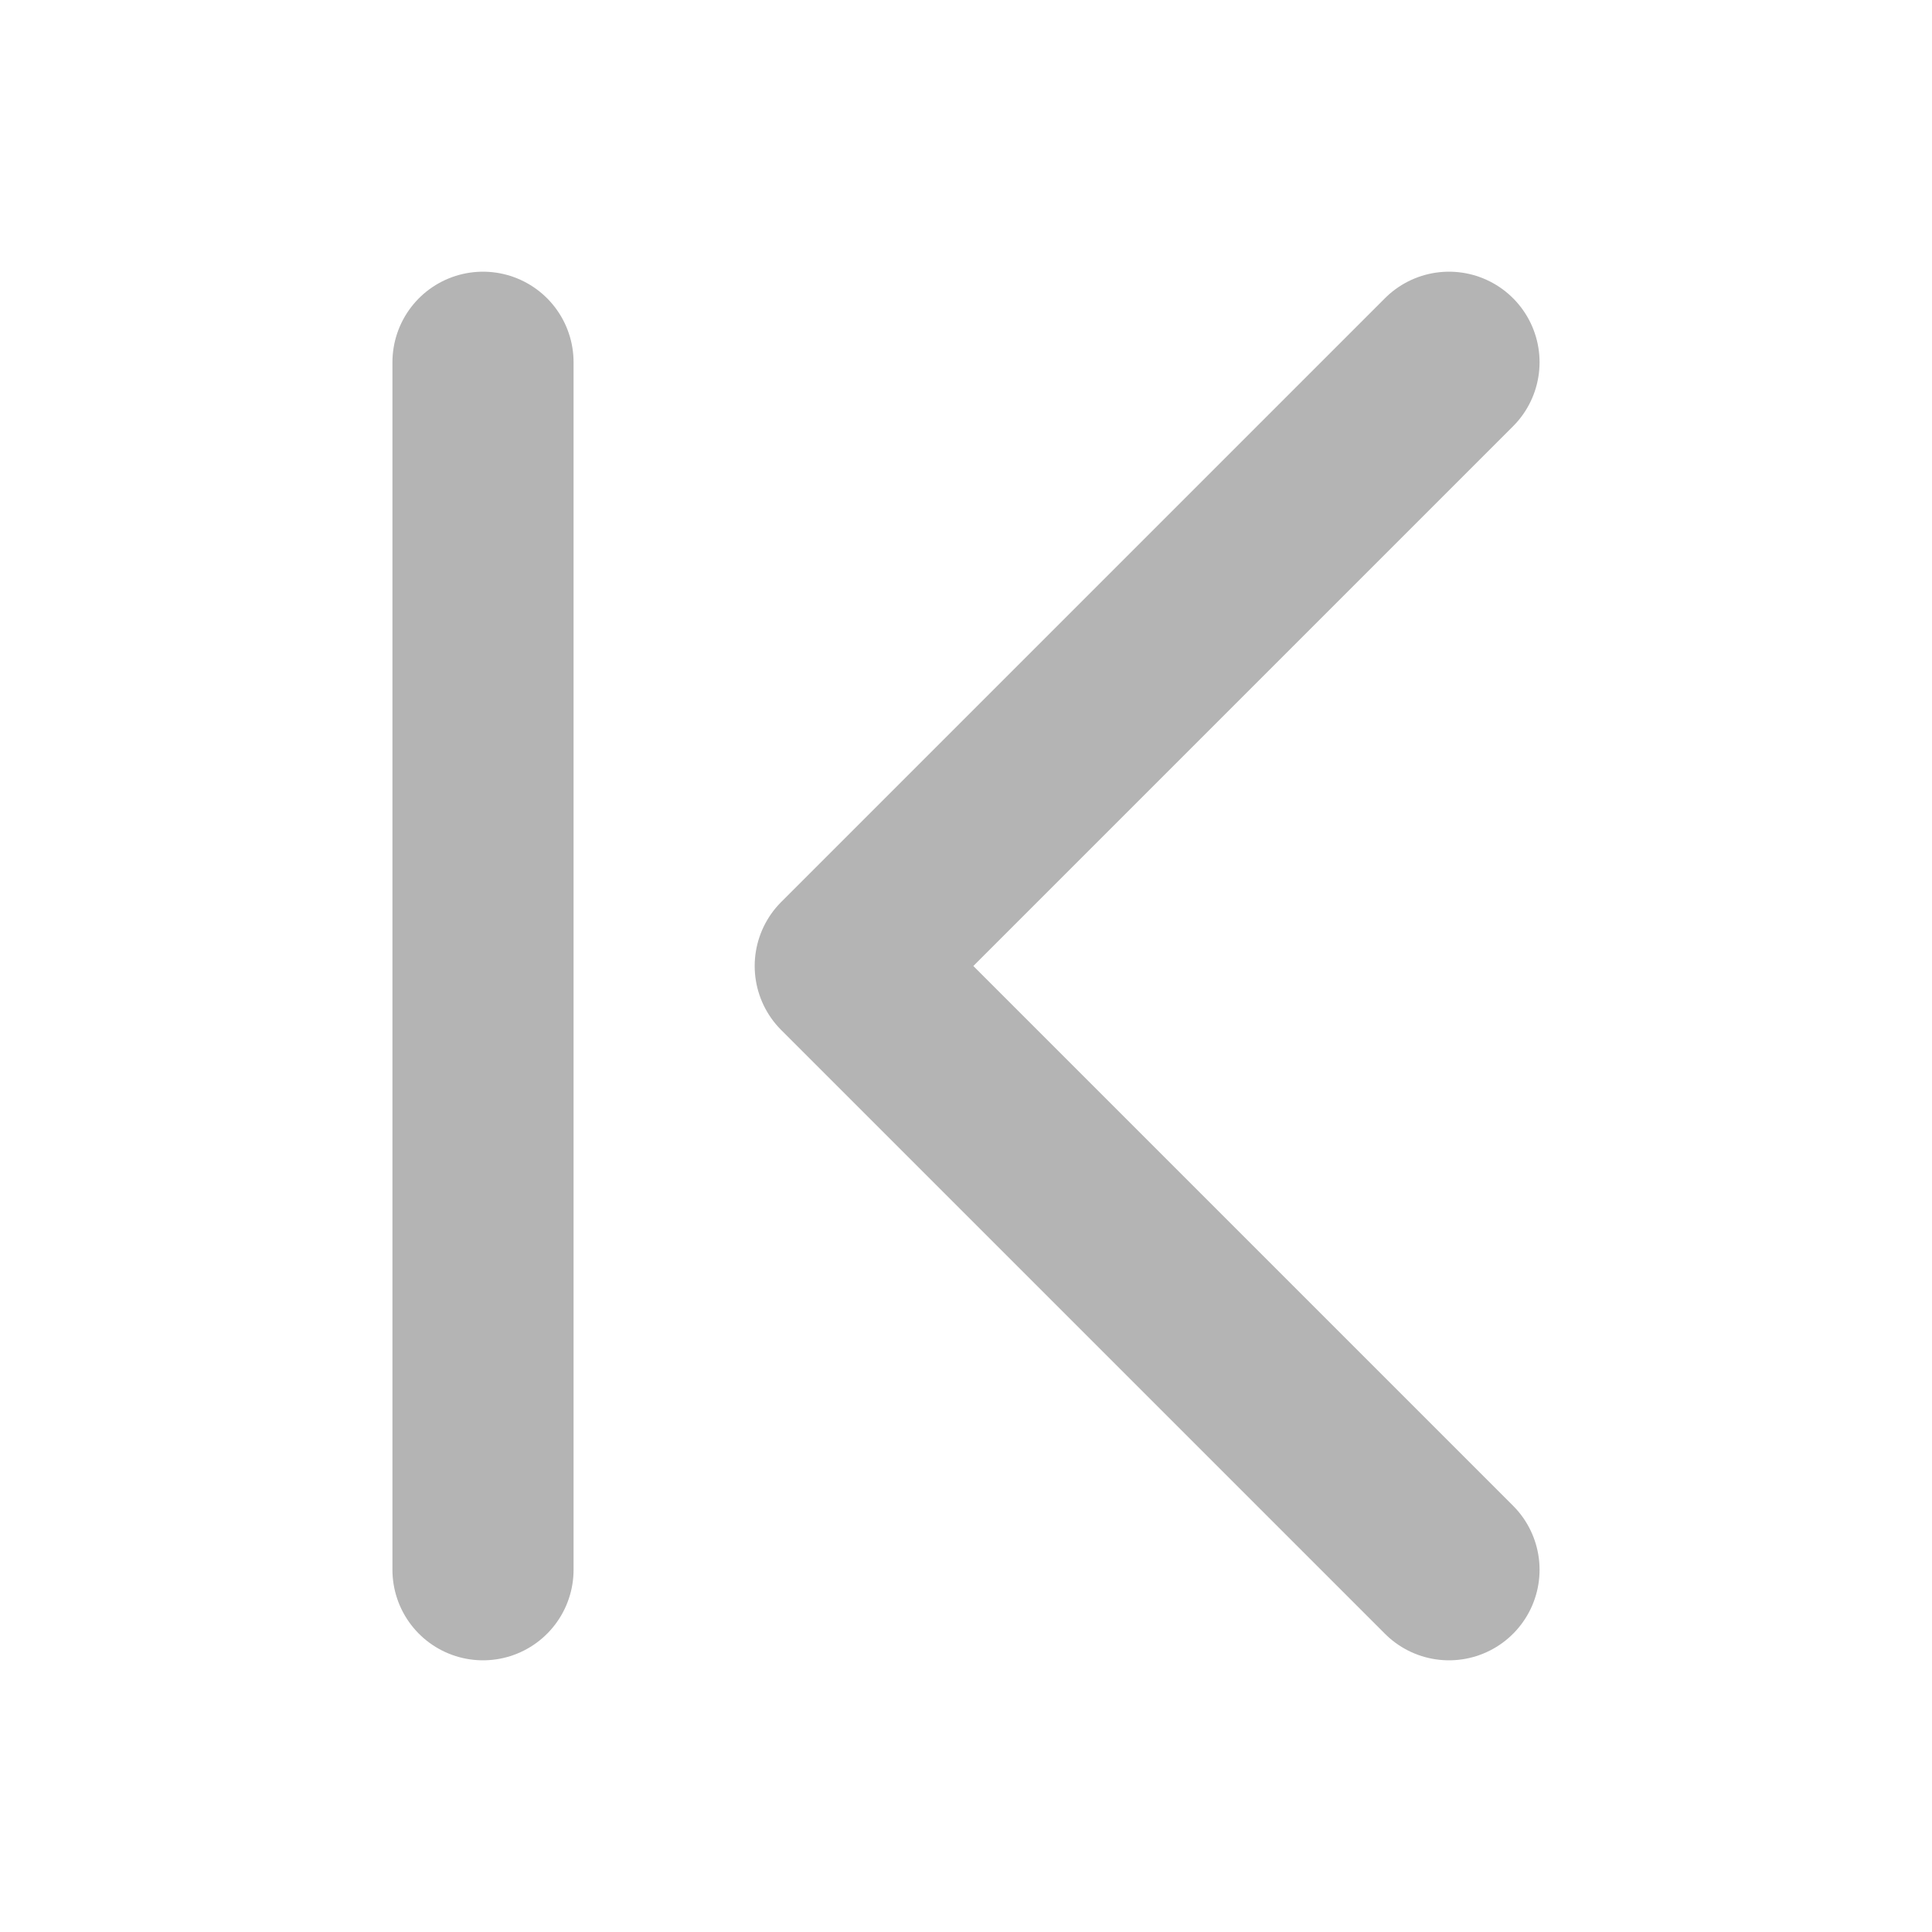
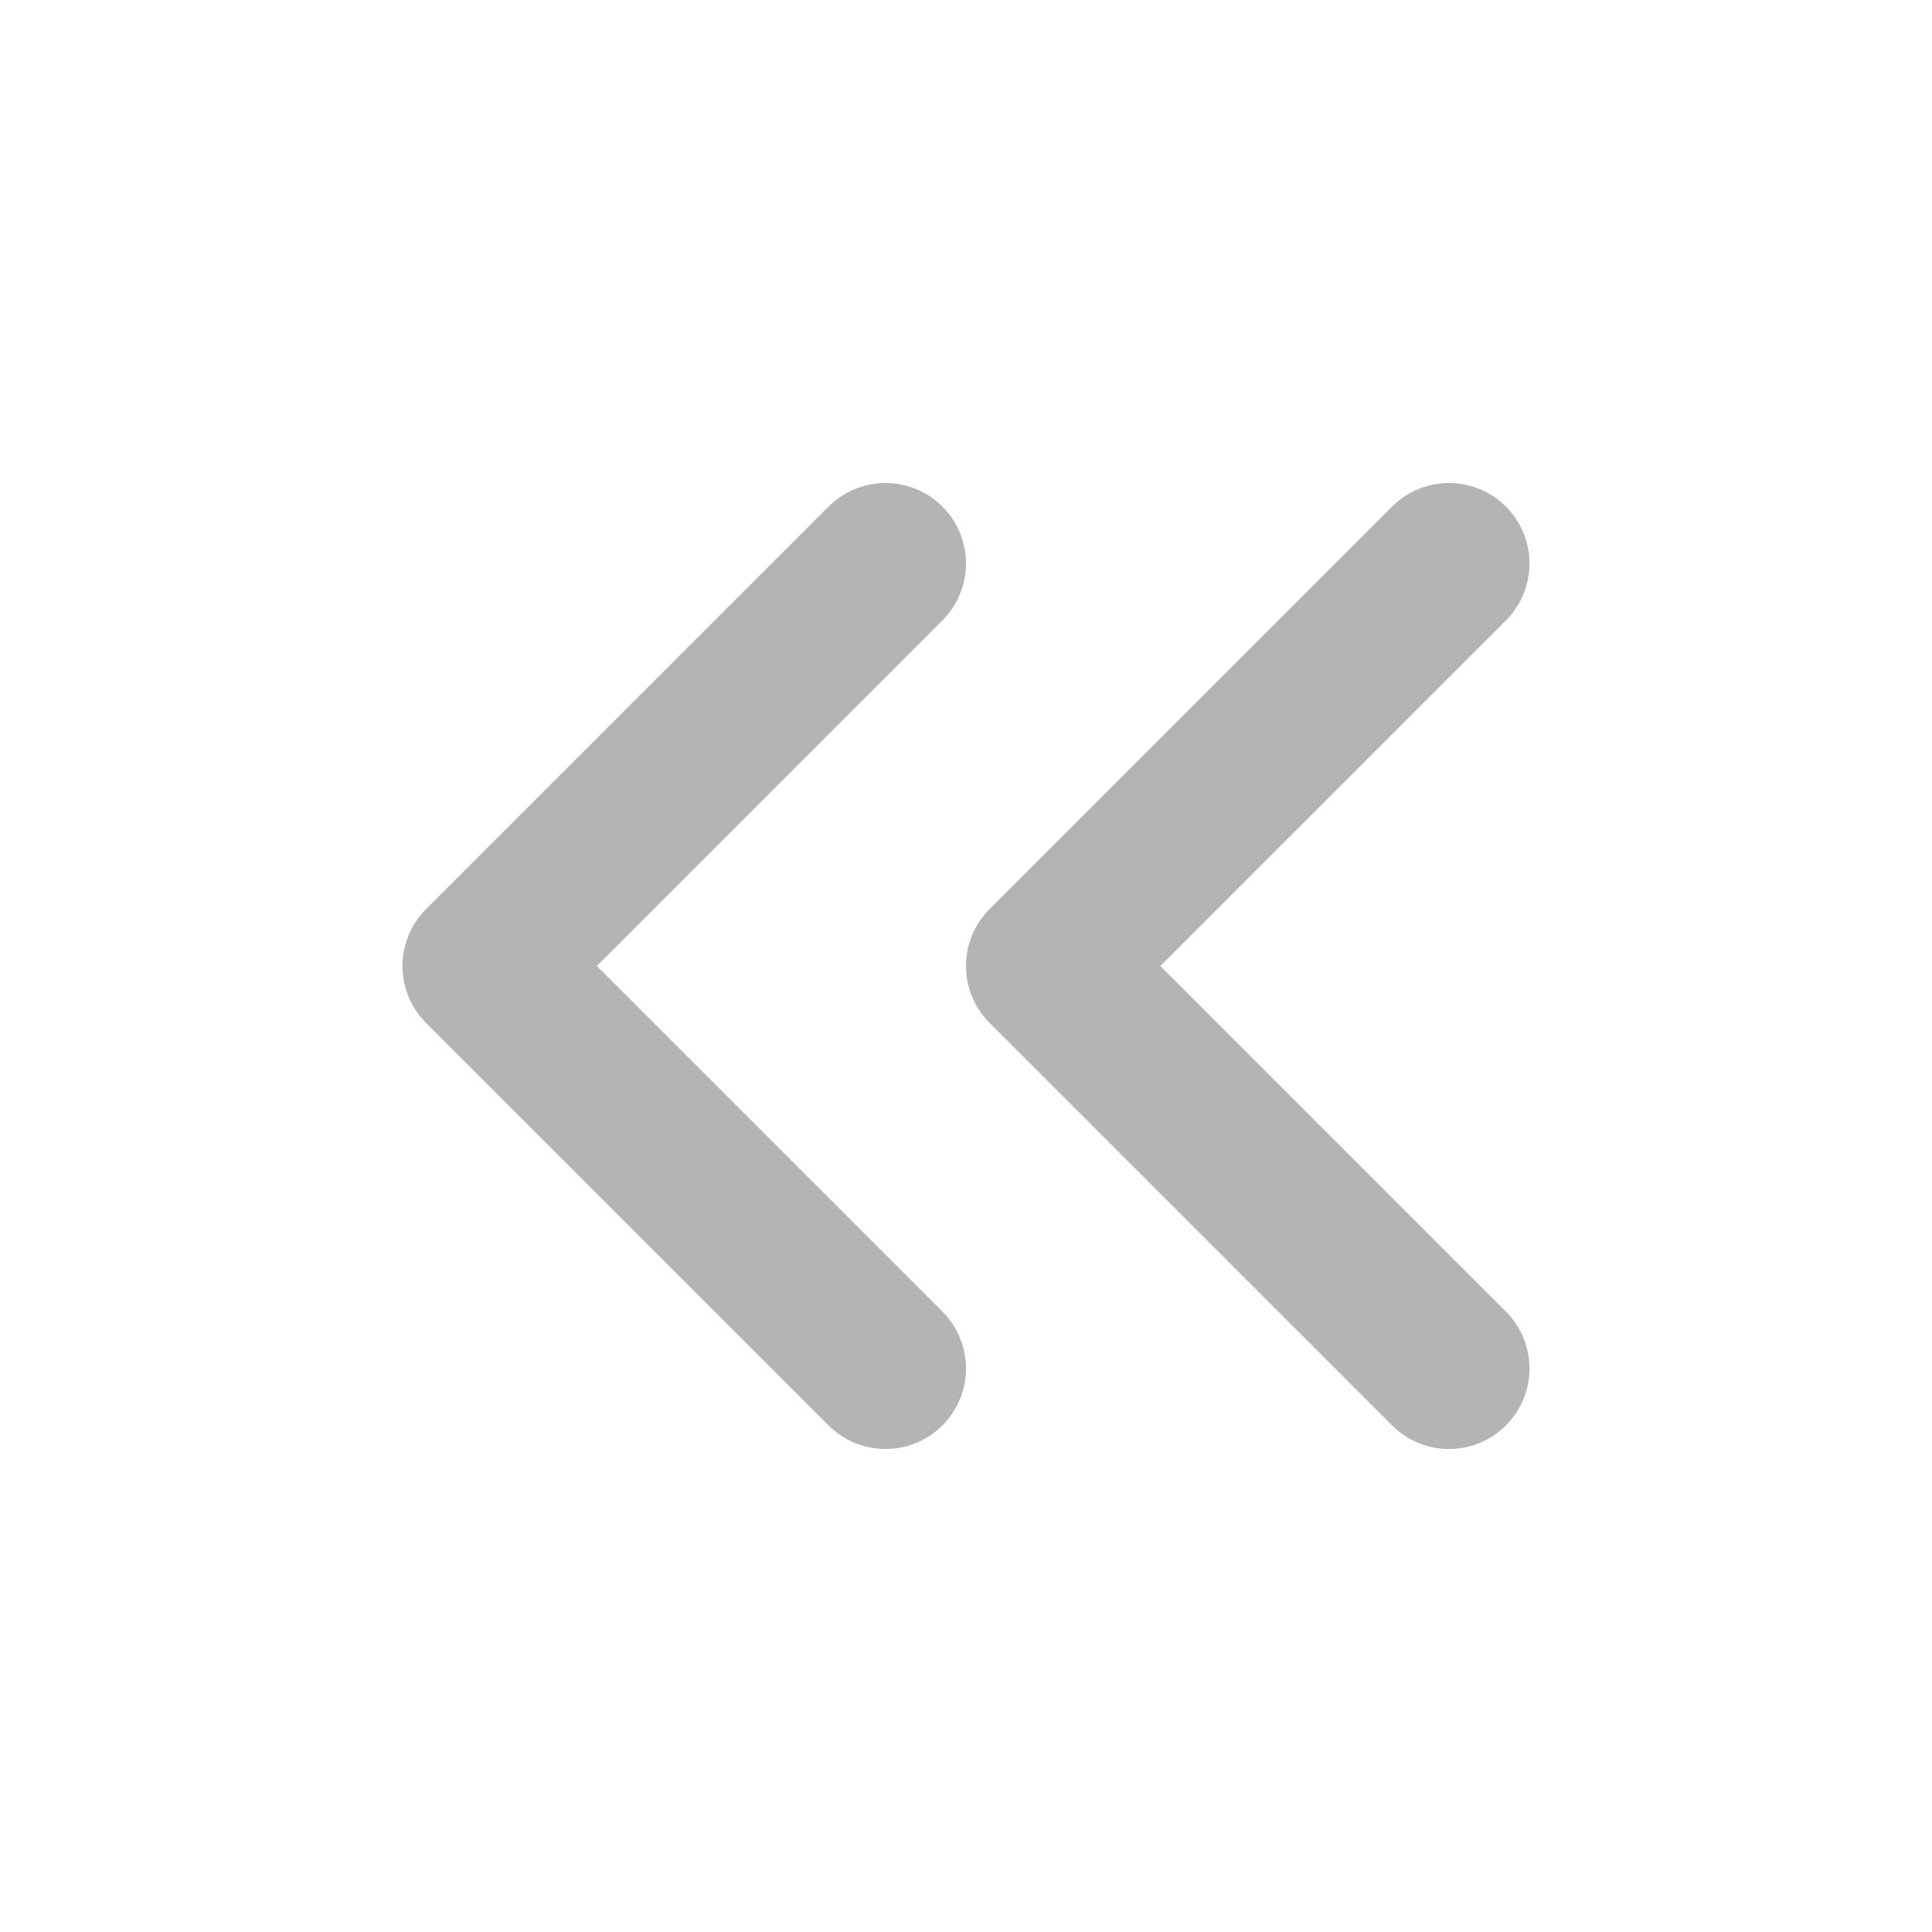
- <svg xmlns="http://www.w3.org/2000/svg" width="16" height="16" viewBox="0 0 16 16" fill="none" stroke="#b4b4b4" stroke-width="1.5" stroke-linecap="round" stroke-linejoin="round">
-   <path d="M4 3v10" />
-   <polyline points="12 3 7 8 12 13" />
+ <svg xmlns="http://www.w3.org/2000/svg" width="24" height="24" viewBox="0 0 24 24" fill="none" stroke="#b4b4b4" stroke-width="2" stroke-linecap="round" stroke-linejoin="round">
+   <path d="m11 17-5-5 5-5" />
+   <path d="m18 17-5-5 5-5" />
</svg>
